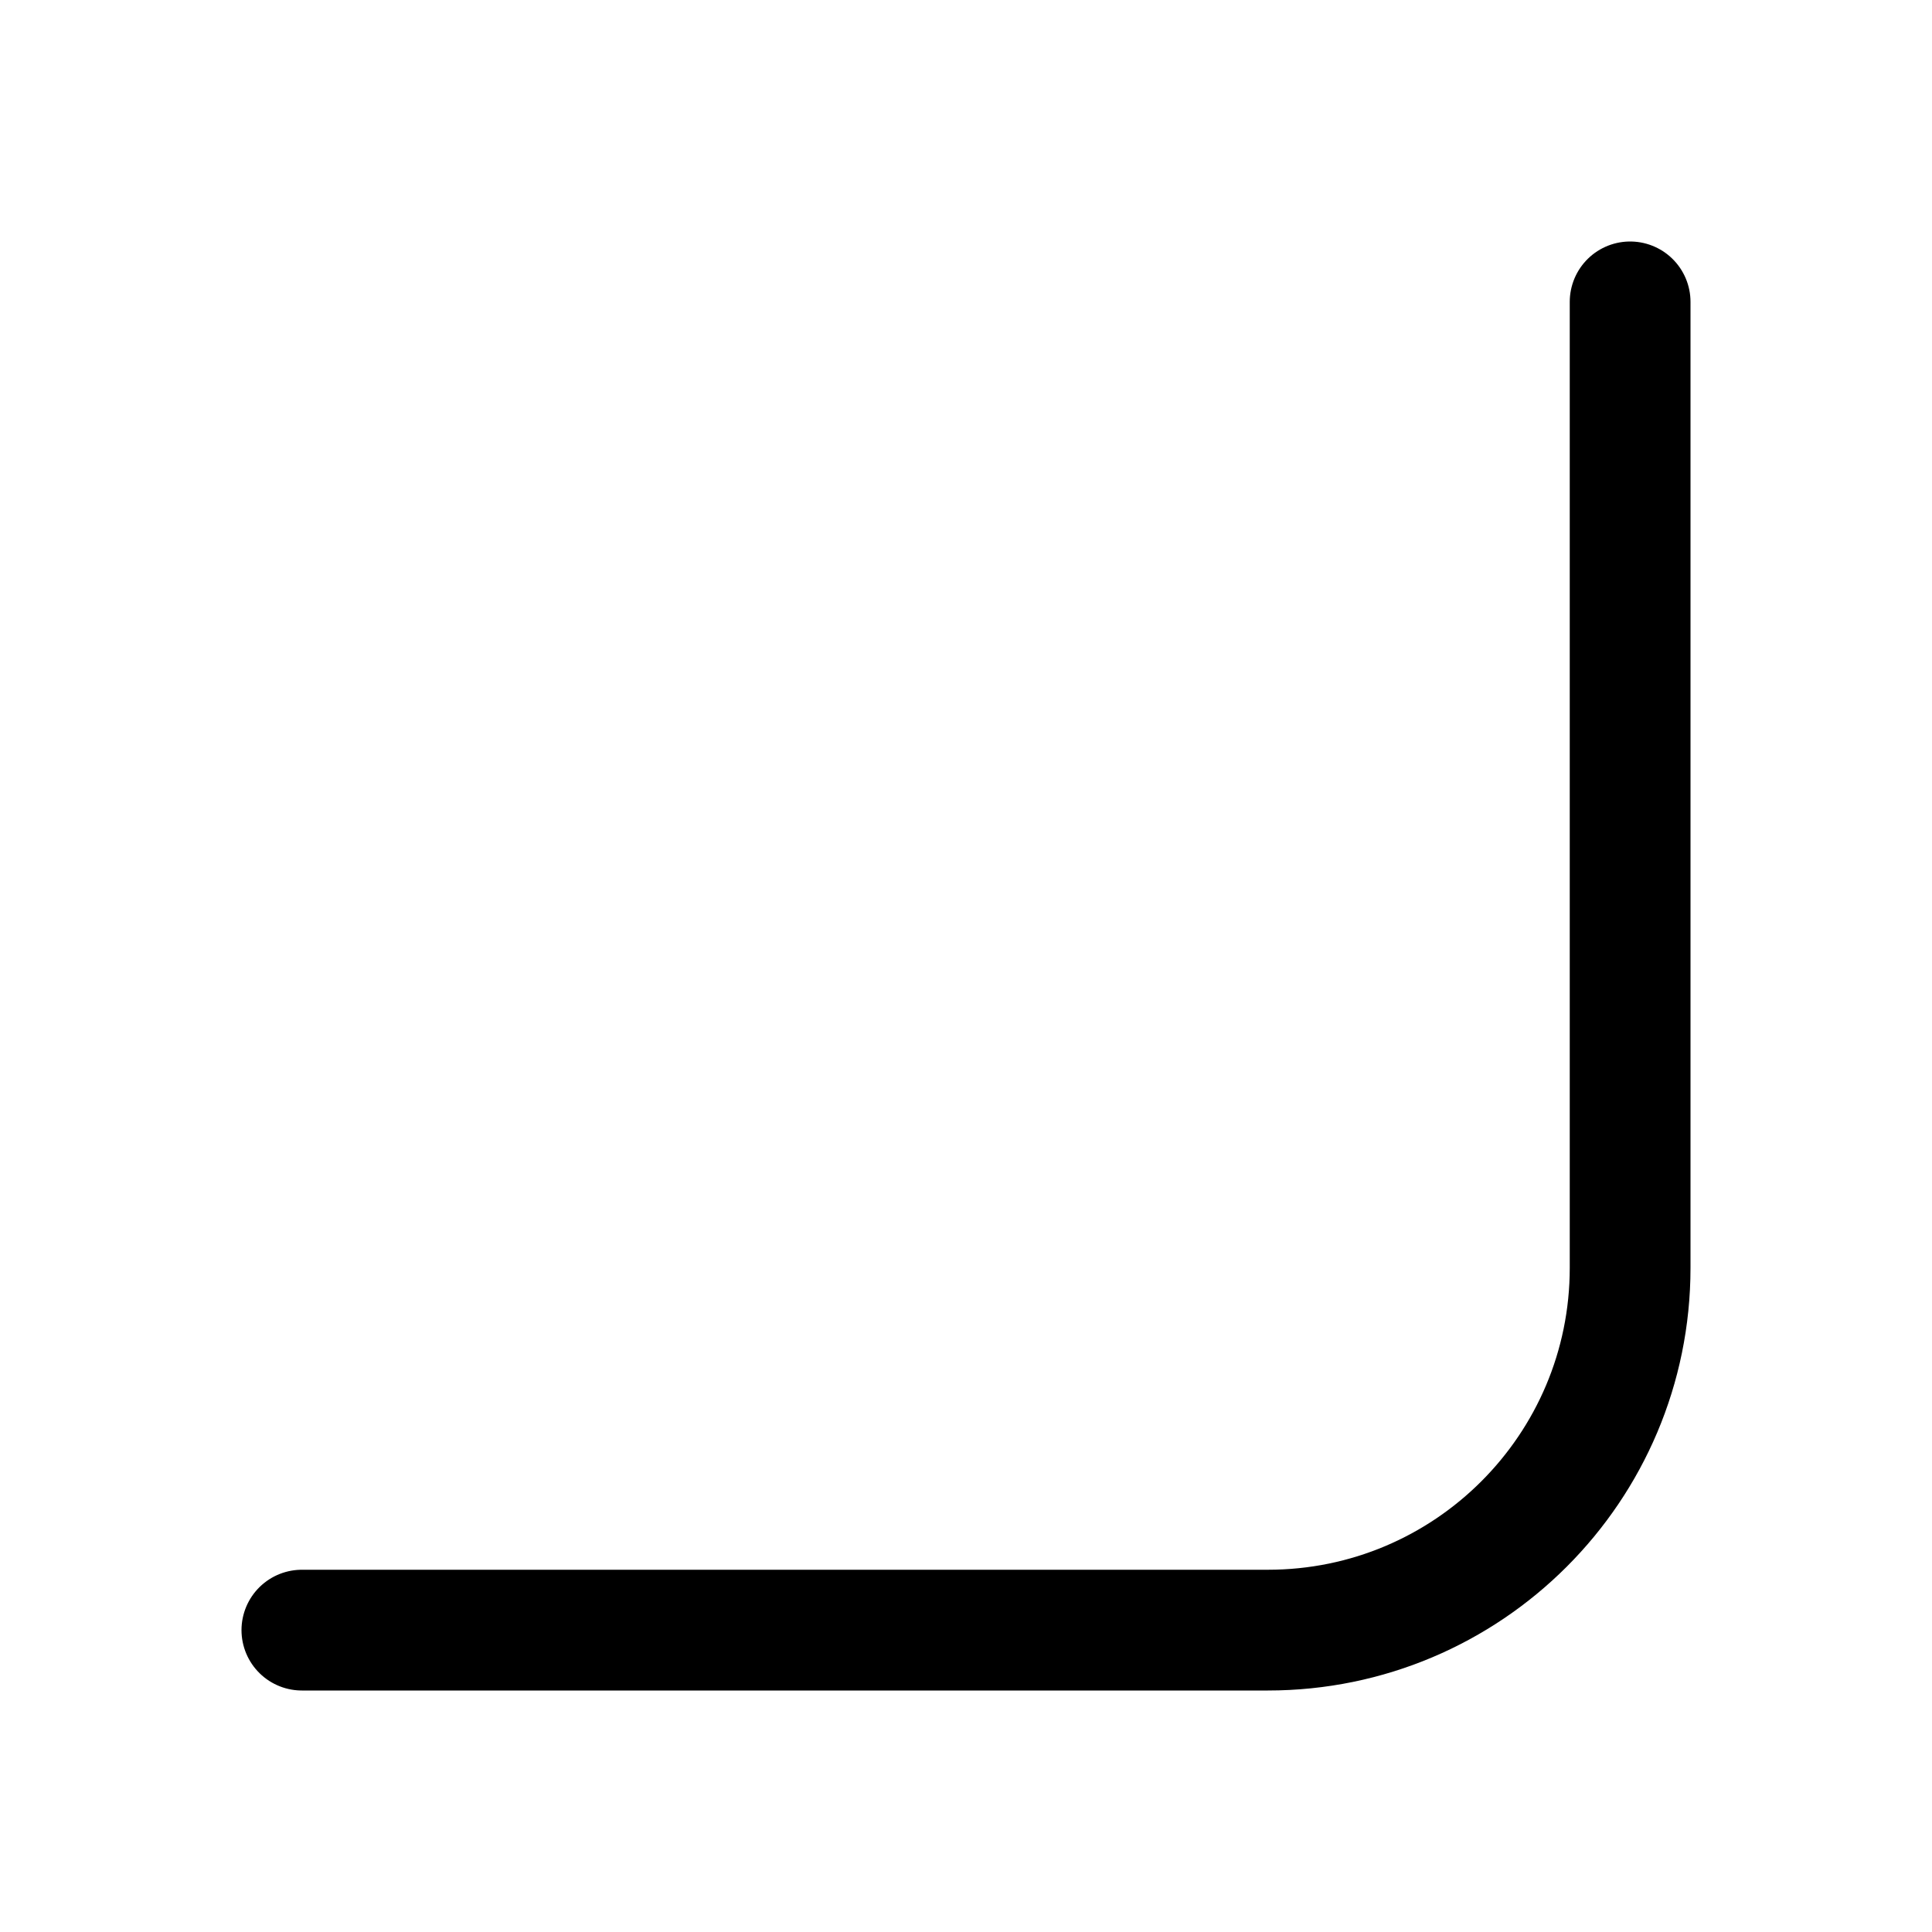
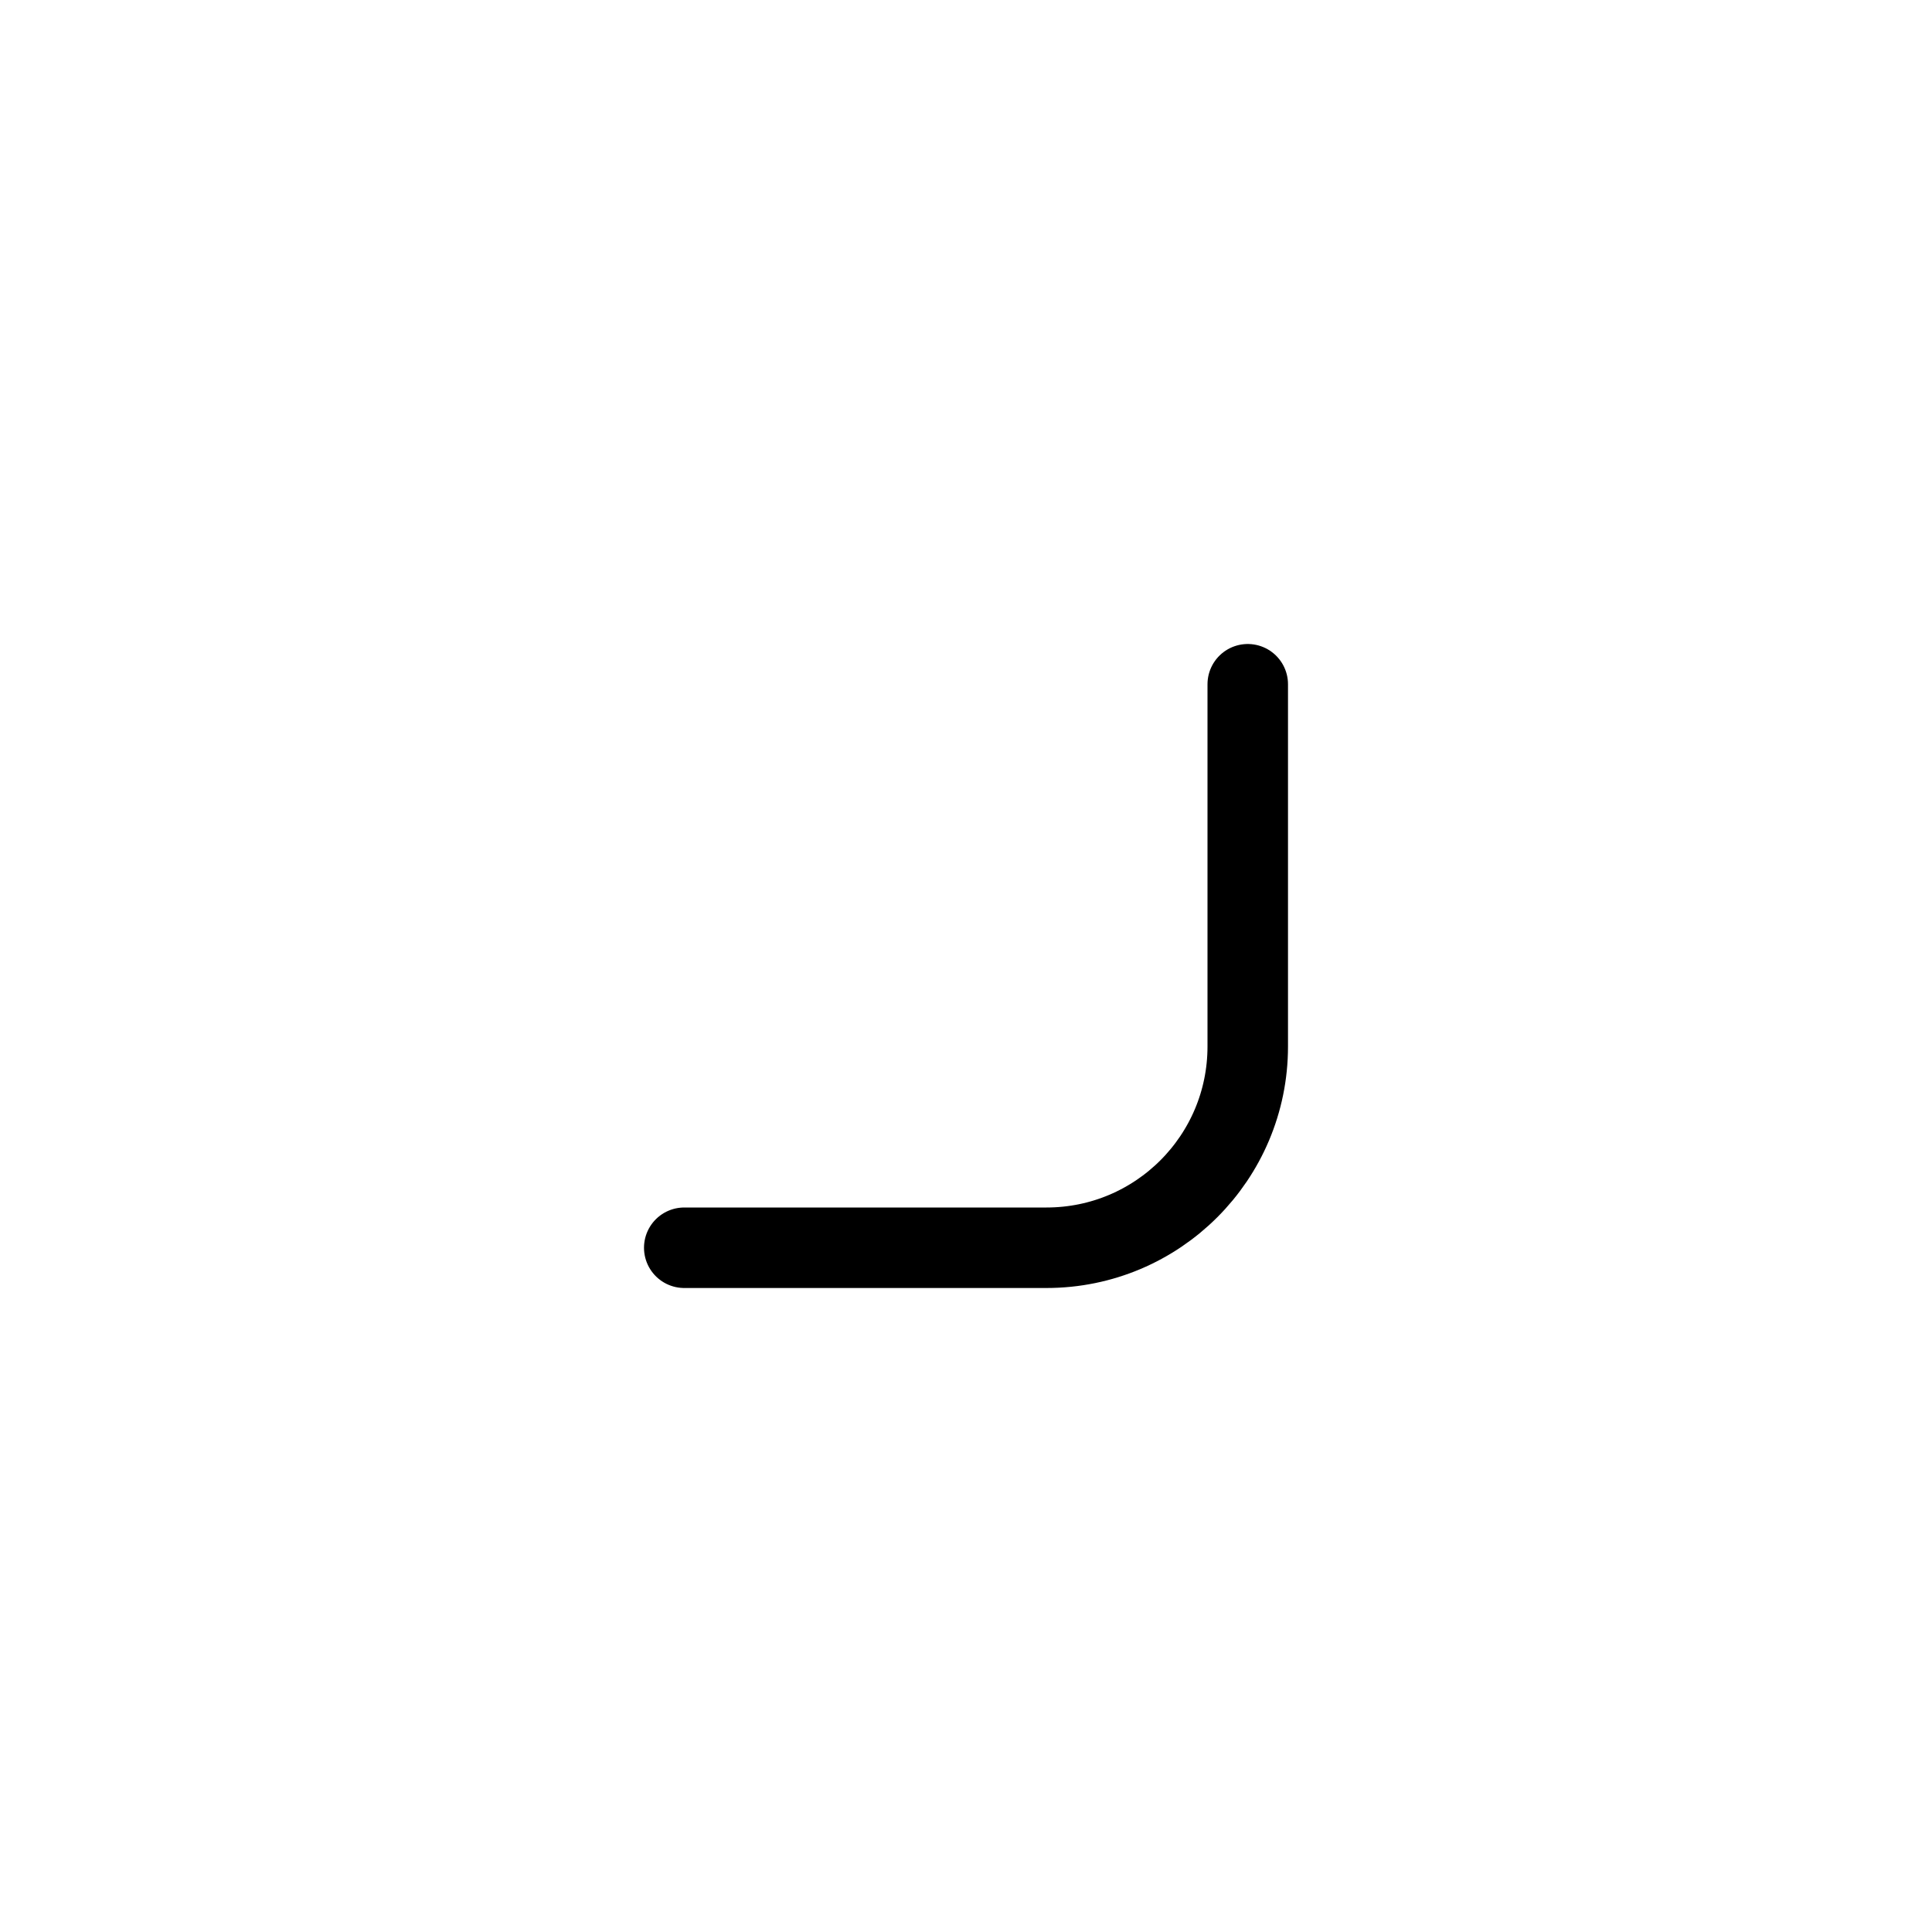
- <svg xmlns="http://www.w3.org/2000/svg" width="16" height="16" viewBox="0 0 16 16" fill="none">
-   <path d="M13.5 2.5V10.5A3 3 0 0 1 10.5 13.5H2.5" stroke="#000" stroke-width="1" stroke-linecap="round" />
+ <svg xmlns="http://www.w3.org/2000/svg" width="24" height="24" viewBox="0 0 24 24" fill="none">
+   <path d="M15.5 8.5V13C15.5 14.381 14.381 15.5 13 15.5H8.5" stroke-linecap="round" stroke="black" />
</svg>
